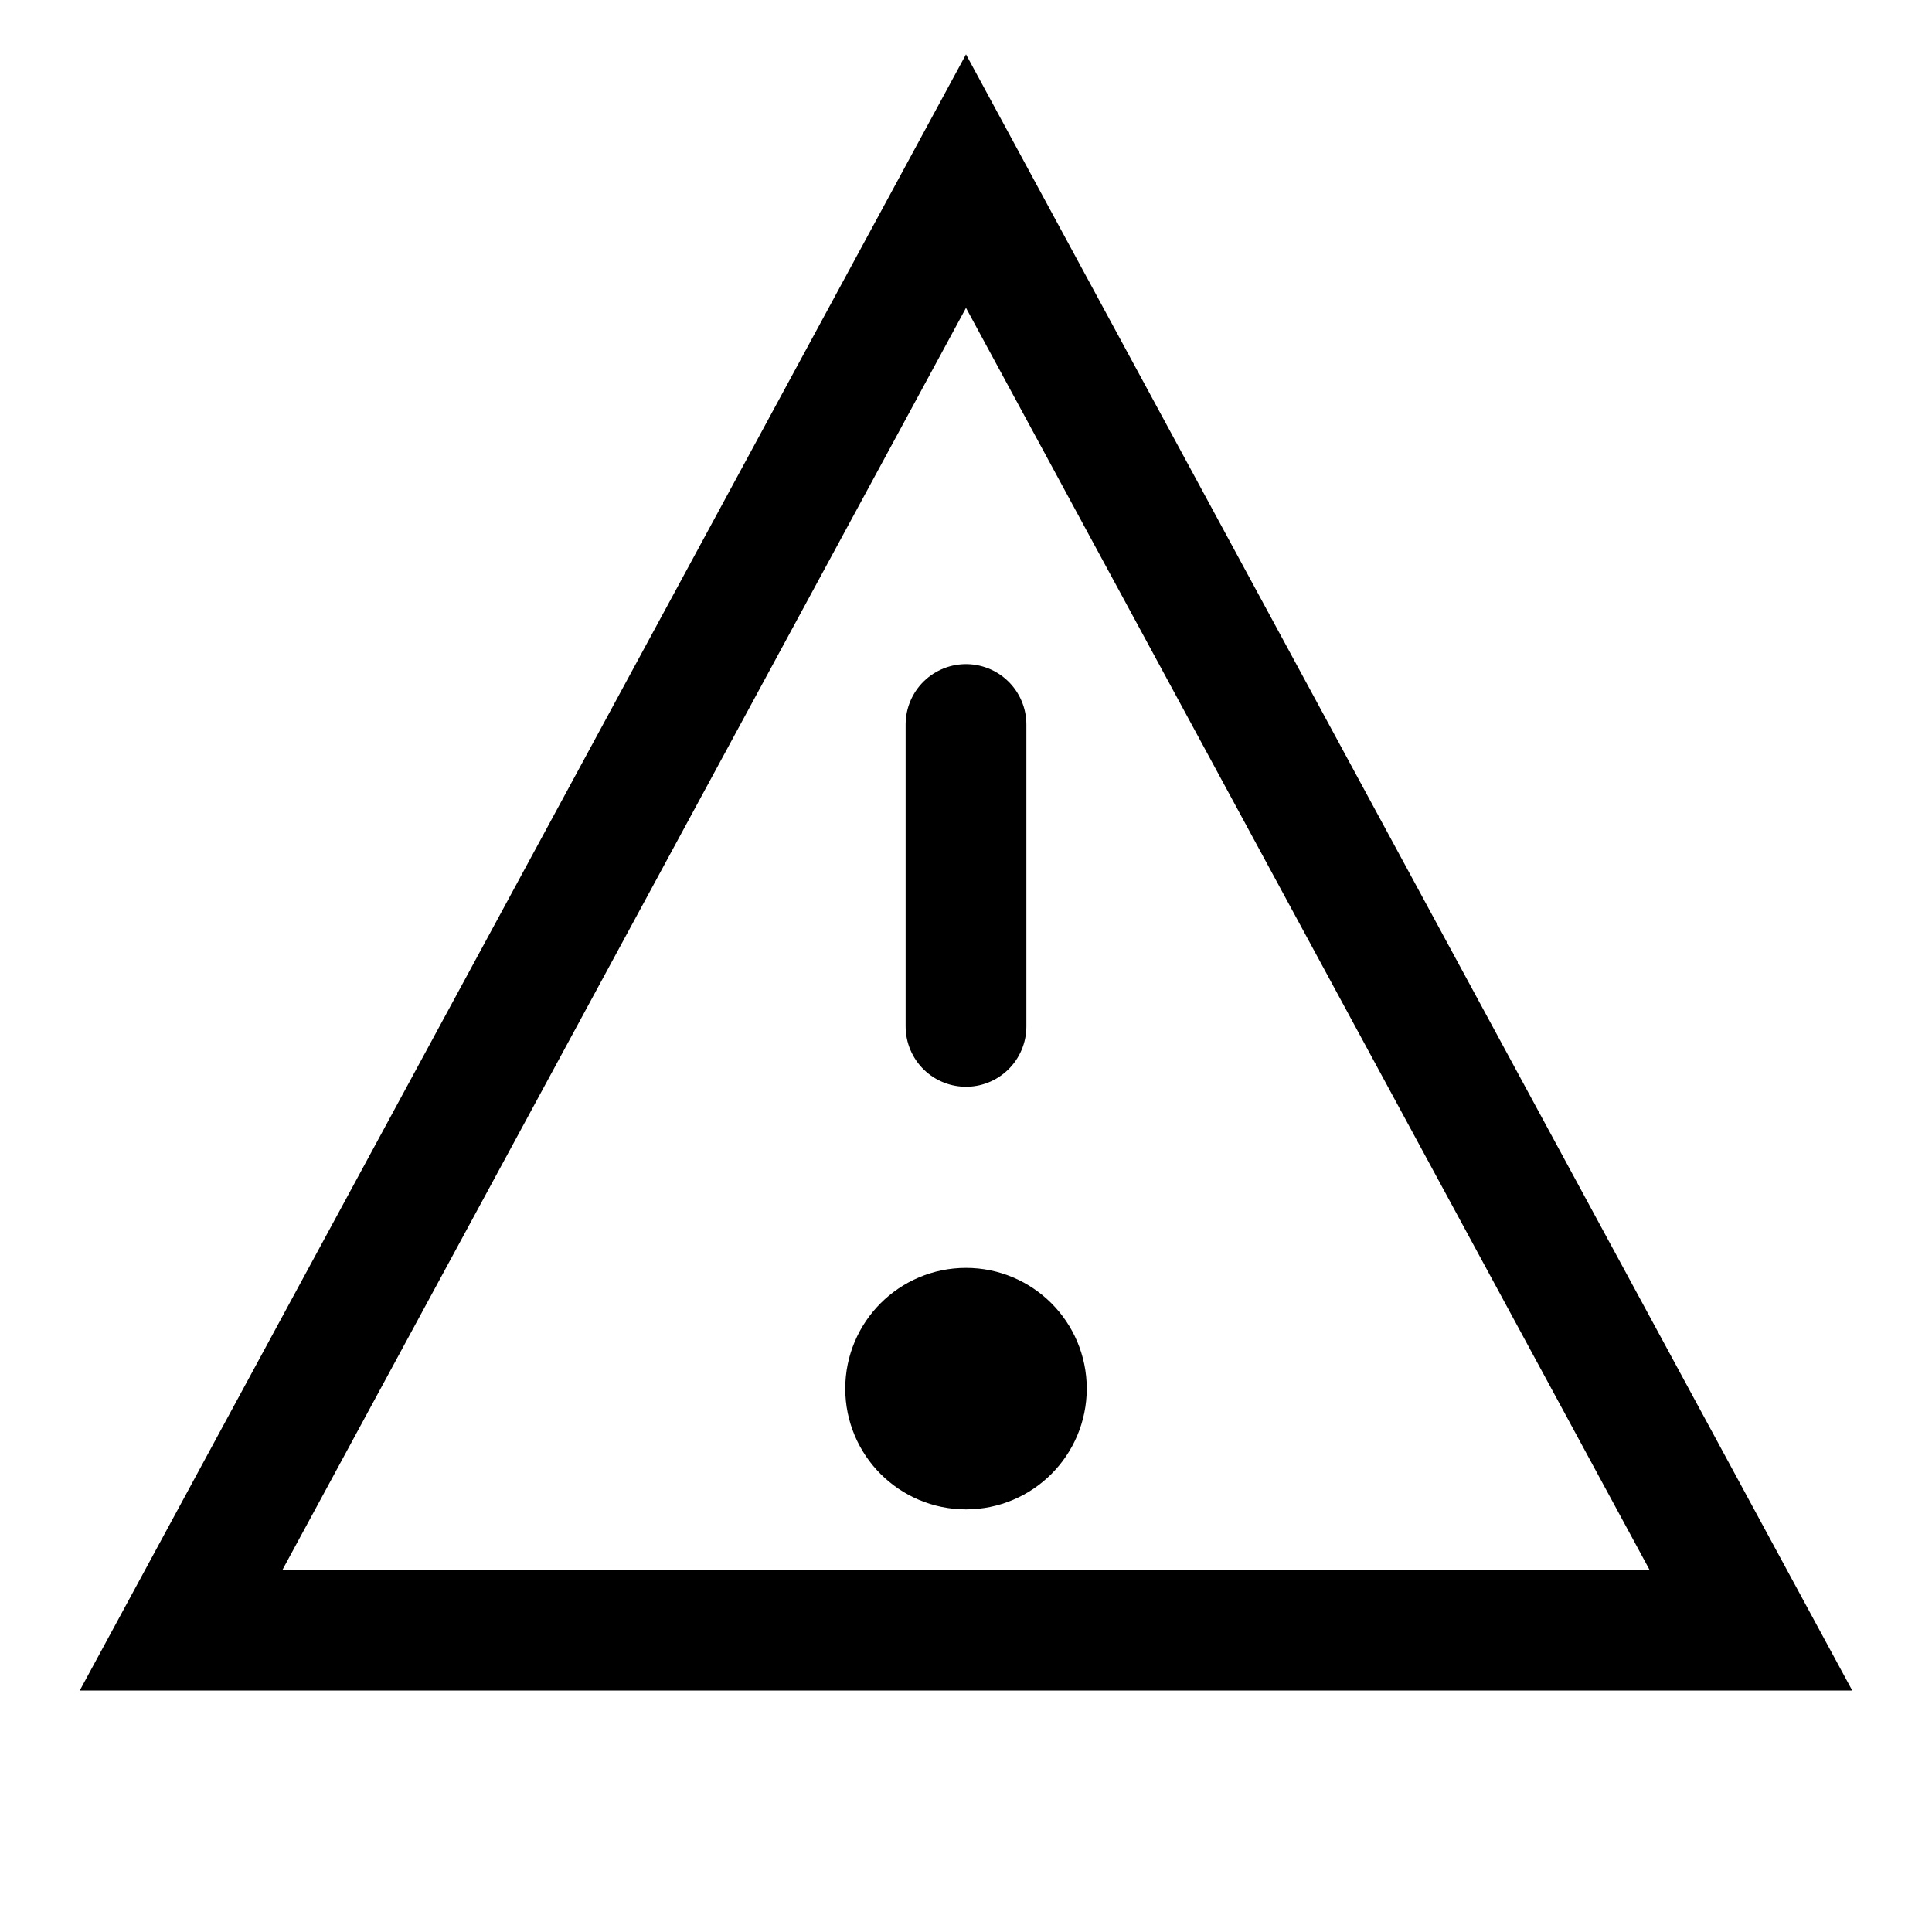
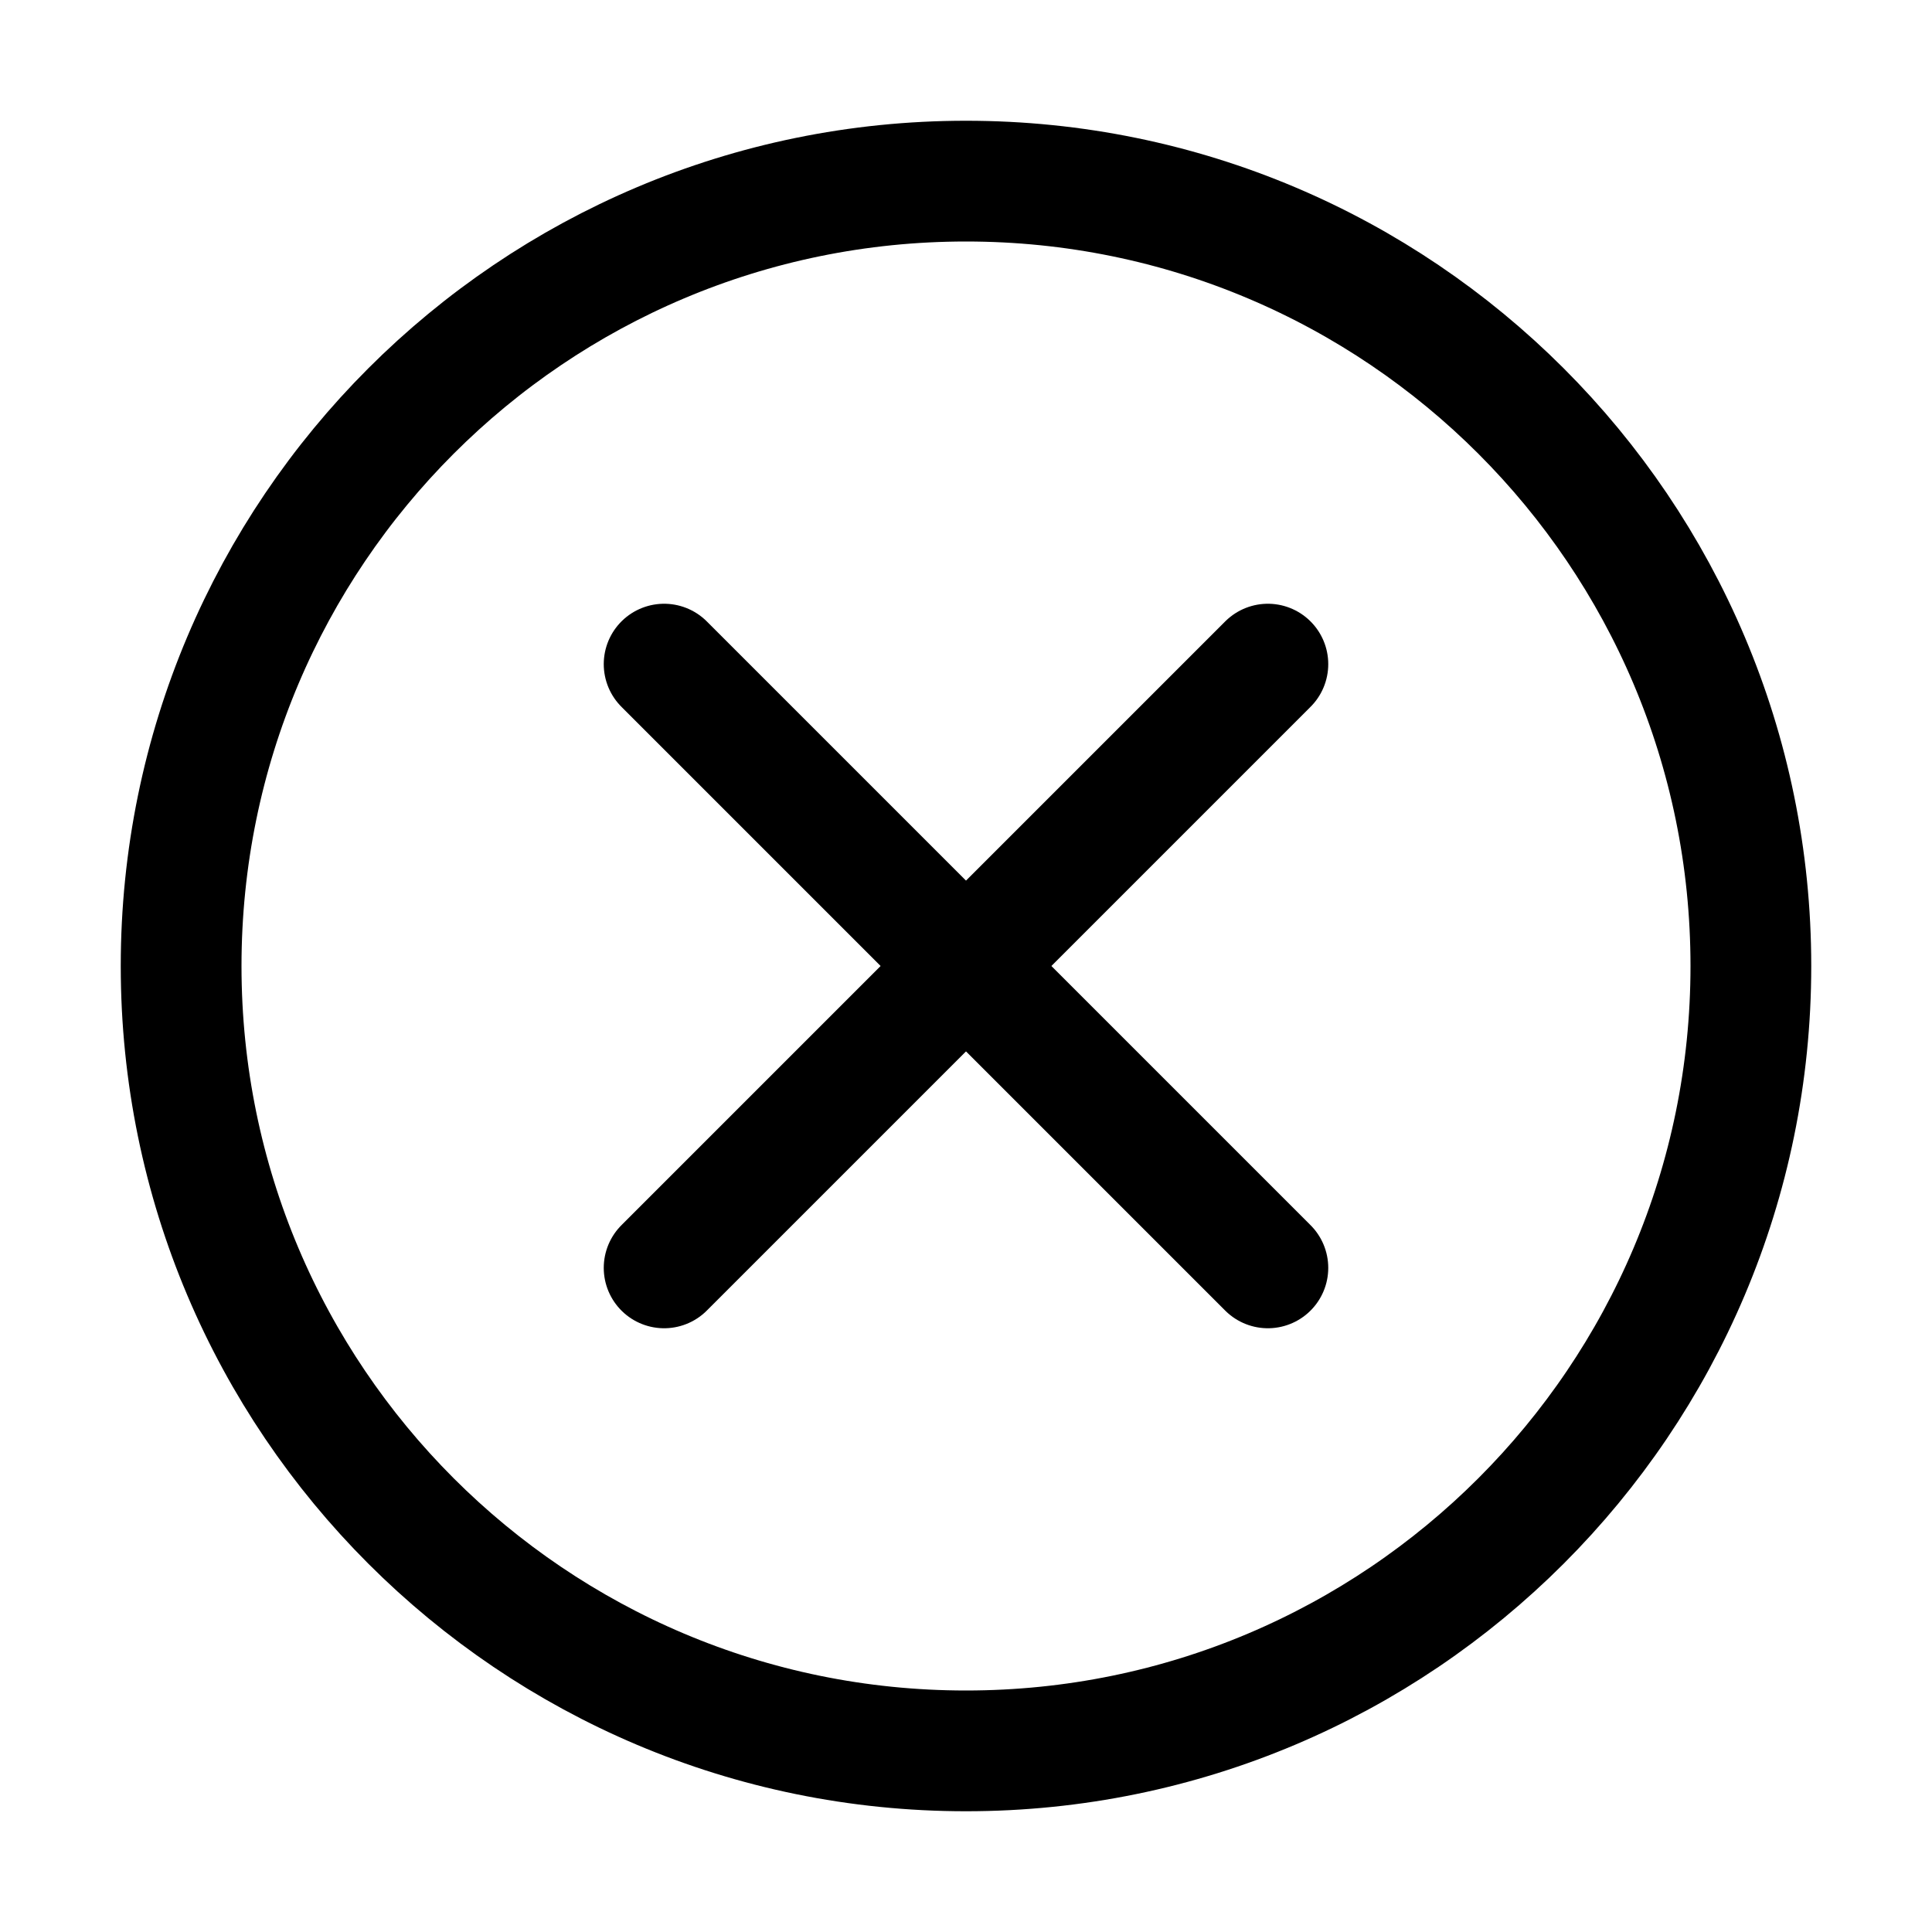
- <svg xmlns="http://www.w3.org/2000/svg" viewBox="0 0 32 32" fill="none" stroke="currentColor" stroke-width="2" stroke-linecap="round">
-   <polygon points="16 3 29 27 3 27 16 3" />
-   <line x1="16" y1="12" x2="16" y2="17" />
-   <circle cx="16" cy="23" r="1" />
+ <svg xmlns="http://www.w3.org/2000/svg" viewBox="0 0 32 32" fill="none" stroke="currentColor" stroke-width="2" stroke-linecap="round" stroke-linejoin="round">
+   <circle cx="16" cy="16" r="13" />
+   <line x1="11" y1="11" x2="21" y2="21" />
+   <line x1="21" y1="11" x2="11" y2="21" />
</svg>
